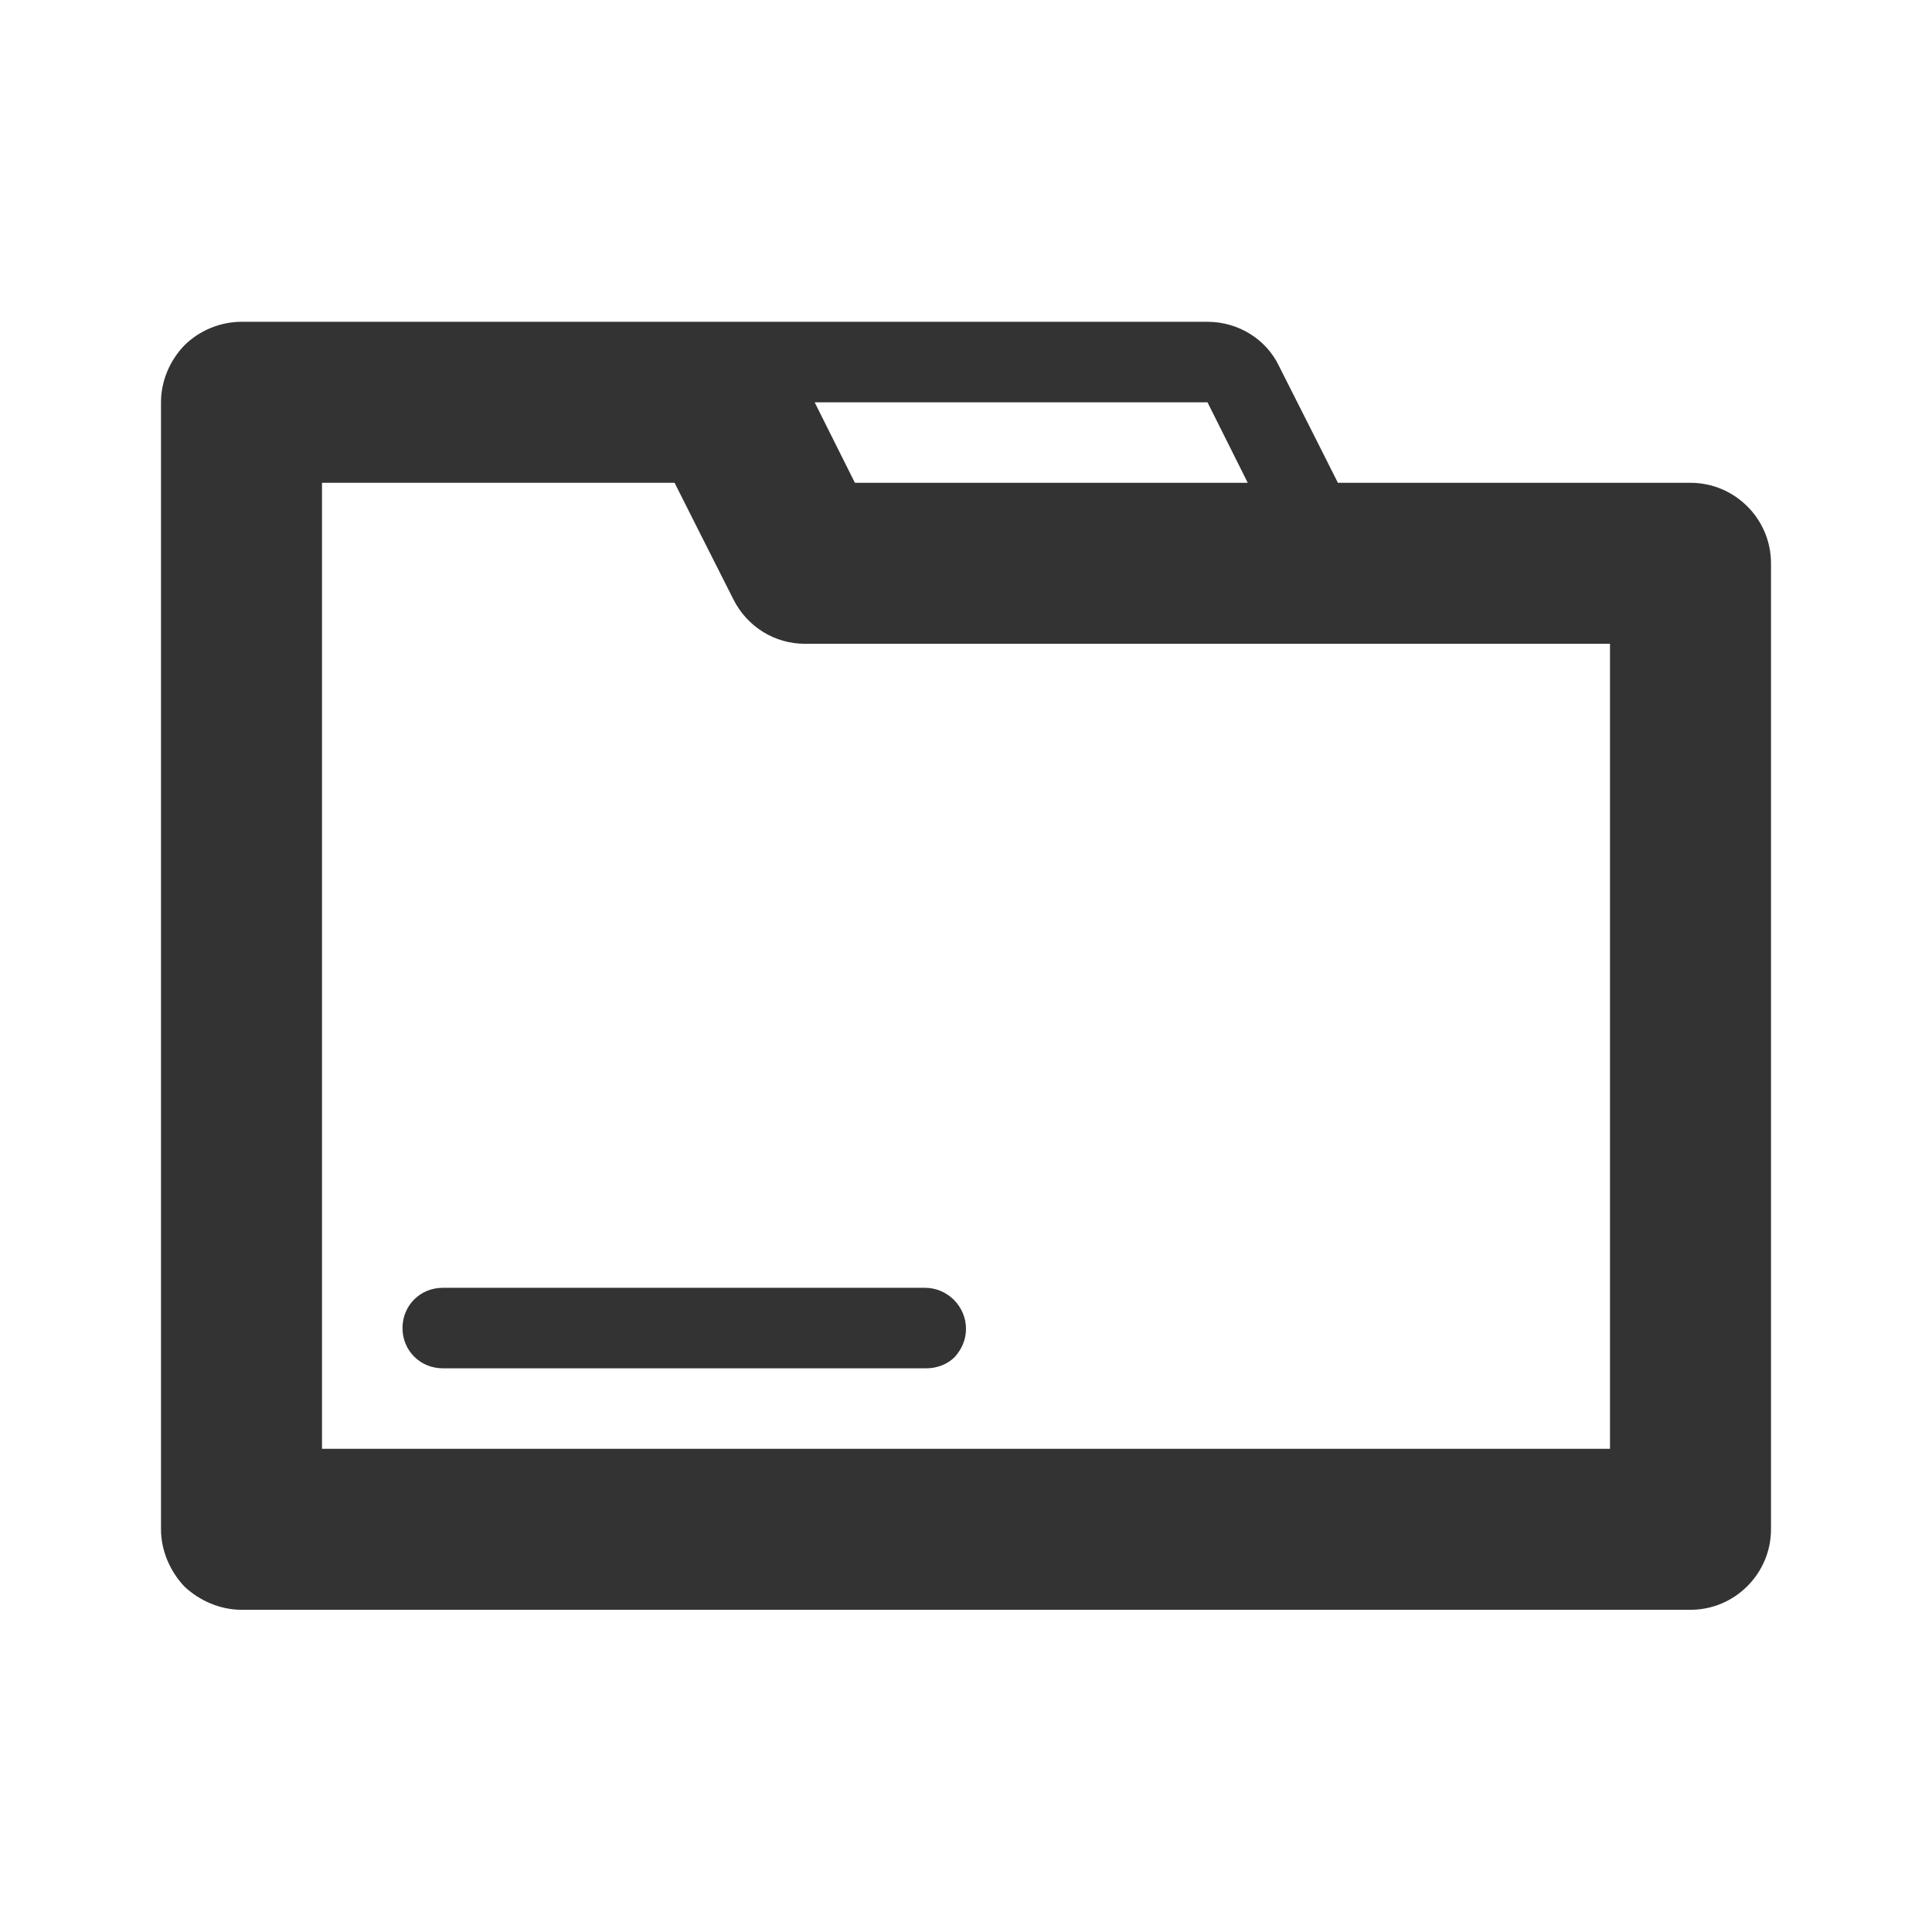
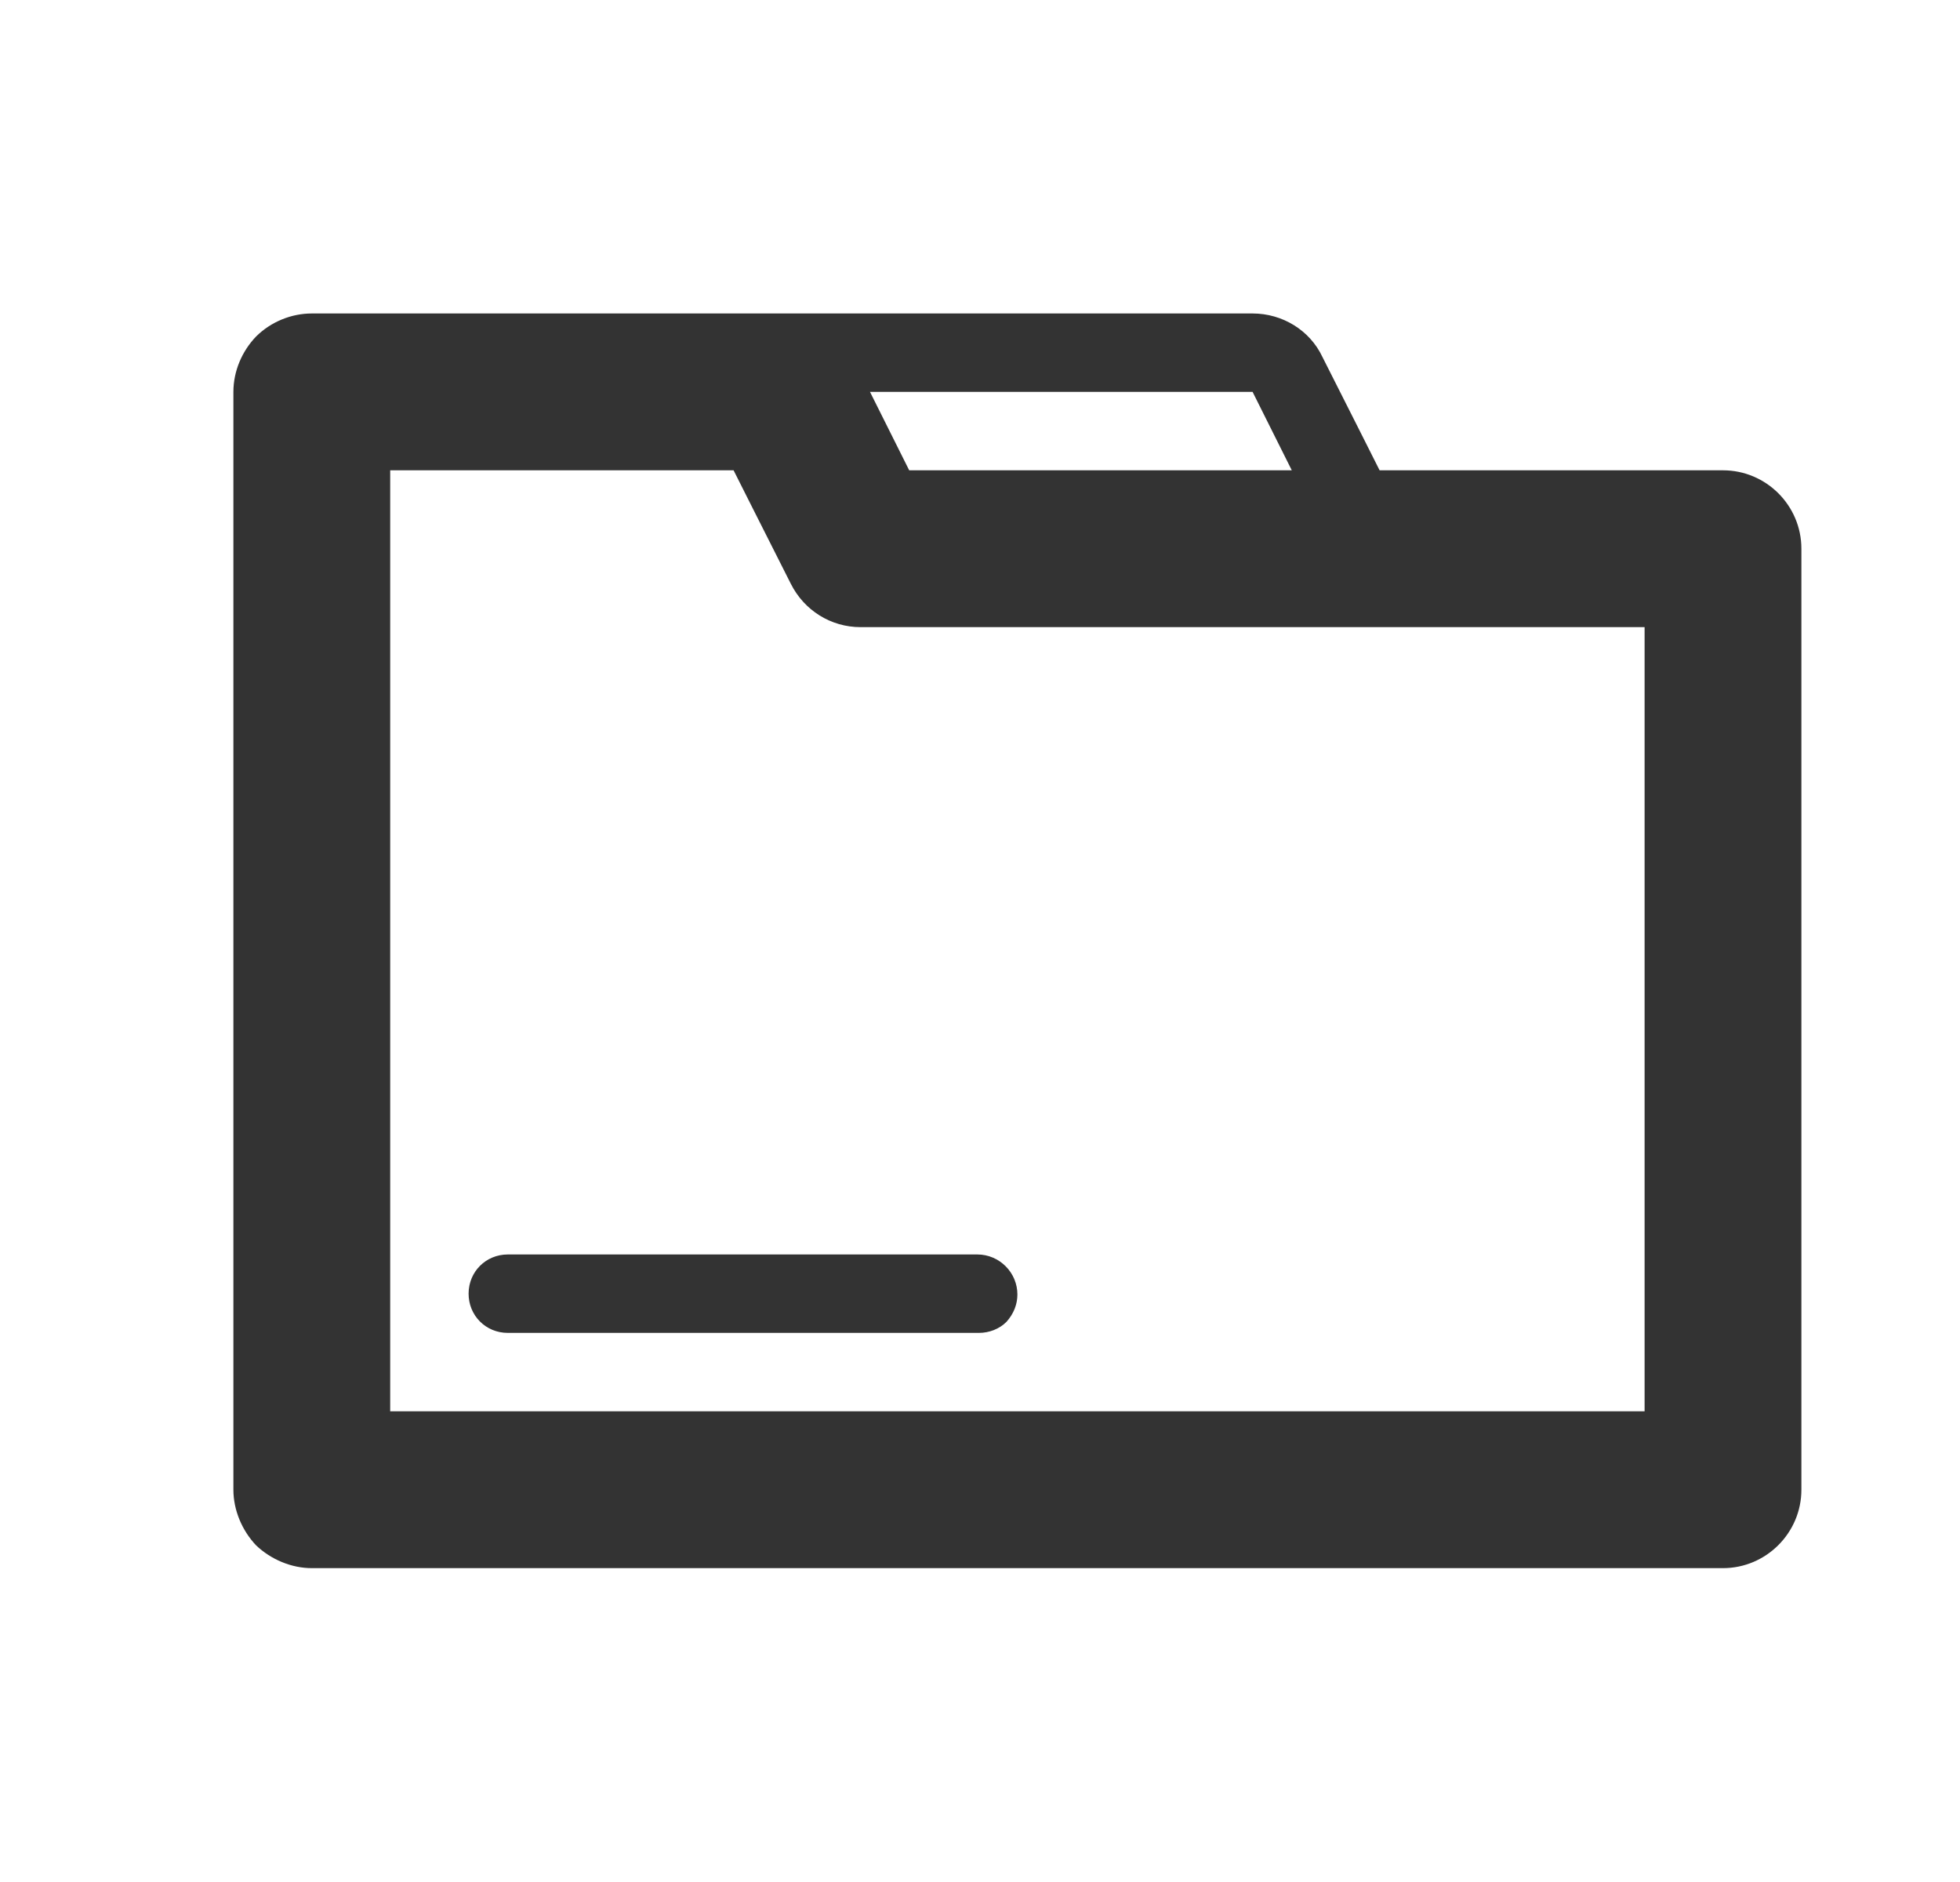
- <svg xmlns="http://www.w3.org/2000/svg" width="24px" height="24px" version="1.1" xml:space="preserve" style="fill-rule:evenodd;clip-rule:evenodd;stroke-linejoin:round;stroke-miterlimit:1.414;">
-   <g transform="matrix(1,0,0,1,-432,-984)">
-     <g id="object.regular.folder" transform="matrix(0.800768,0,0,0.984948,432,984)">
+ <svg xmlns="http://www.w3.org/2000/svg" width="25px" height="24px" version="1.1" xml:space="preserve" style="fill-rule:evenodd;clip-rule:evenodd;stroke-linejoin:round;stroke-miterlimit:1.414;">
+   <g transform="matrix(1,0,0,1,-818,-984)">
+     <g id="object.regular.folder" transform="matrix(0.800768,0,0,0.984948,818.977,984)">
      <rect x="0" y="0" width="29.971" height="24.367" style="fill:none;" />
      <g transform="matrix(1.2488,0,0,1.01528,-2216.62,-999.038)">
        <path d="M1777,989C1777,988.735 1777.11,988.48 1777.29,988.293C1777.48,988.105 1777.74,988 1778,988C1780.66,988 1787.85,988 1790,988C1790.38,988 1790.73,988.214 1790.89,988.553C1791.19,989.145 1791.62,990 1791.62,990C1791.62,990 1794.44,990 1796,990C1796.55,990 1797,990.448 1797,991C1797,993.577 1797,1000.42 1797,1003C1797,1003.55 1796.55,1004 1796,1004C1792.59,1004 1781.41,1004 1778,1004C1777.74,1004 1777.48,1003.89 1777.29,1003.71C1777.11,1003.52 1777,1003.26 1777,1003C1777,1000.13 1777,991.873 1777,989ZM1785,992C1784.62,992 1784.28,991.786 1784.11,991.447C1783.81,990.855 1783.38,990 1783.38,990L1779,990L1779,1002L1795,1002L1795,992C1795,992 1787.27,992 1785,992ZM1787,1000.51C1787,1000.64 1786.95,1000.76 1786.86,1000.86C1786.77,1000.95 1786.64,1001 1786.51,1001C1785.23,1001 1781.79,1001 1780.5,1001C1780.22,1001 1780,1000.78 1780,1000.5C1780,1000.22 1780.22,1000 1780.5,1000C1781.79,1000 1785.19,1000 1786.49,1000C1786.77,1000 1787,1000.23 1787,1000.51C1787,1000.51 1787,1000.51 1787,1000.51ZM1790,989L1785.12,989L1785.62,990L1790.5,990L1790,989Z" style="fill:rgb(51,51,51);" />
      </g>
    </g>
  </g>
</svg>
